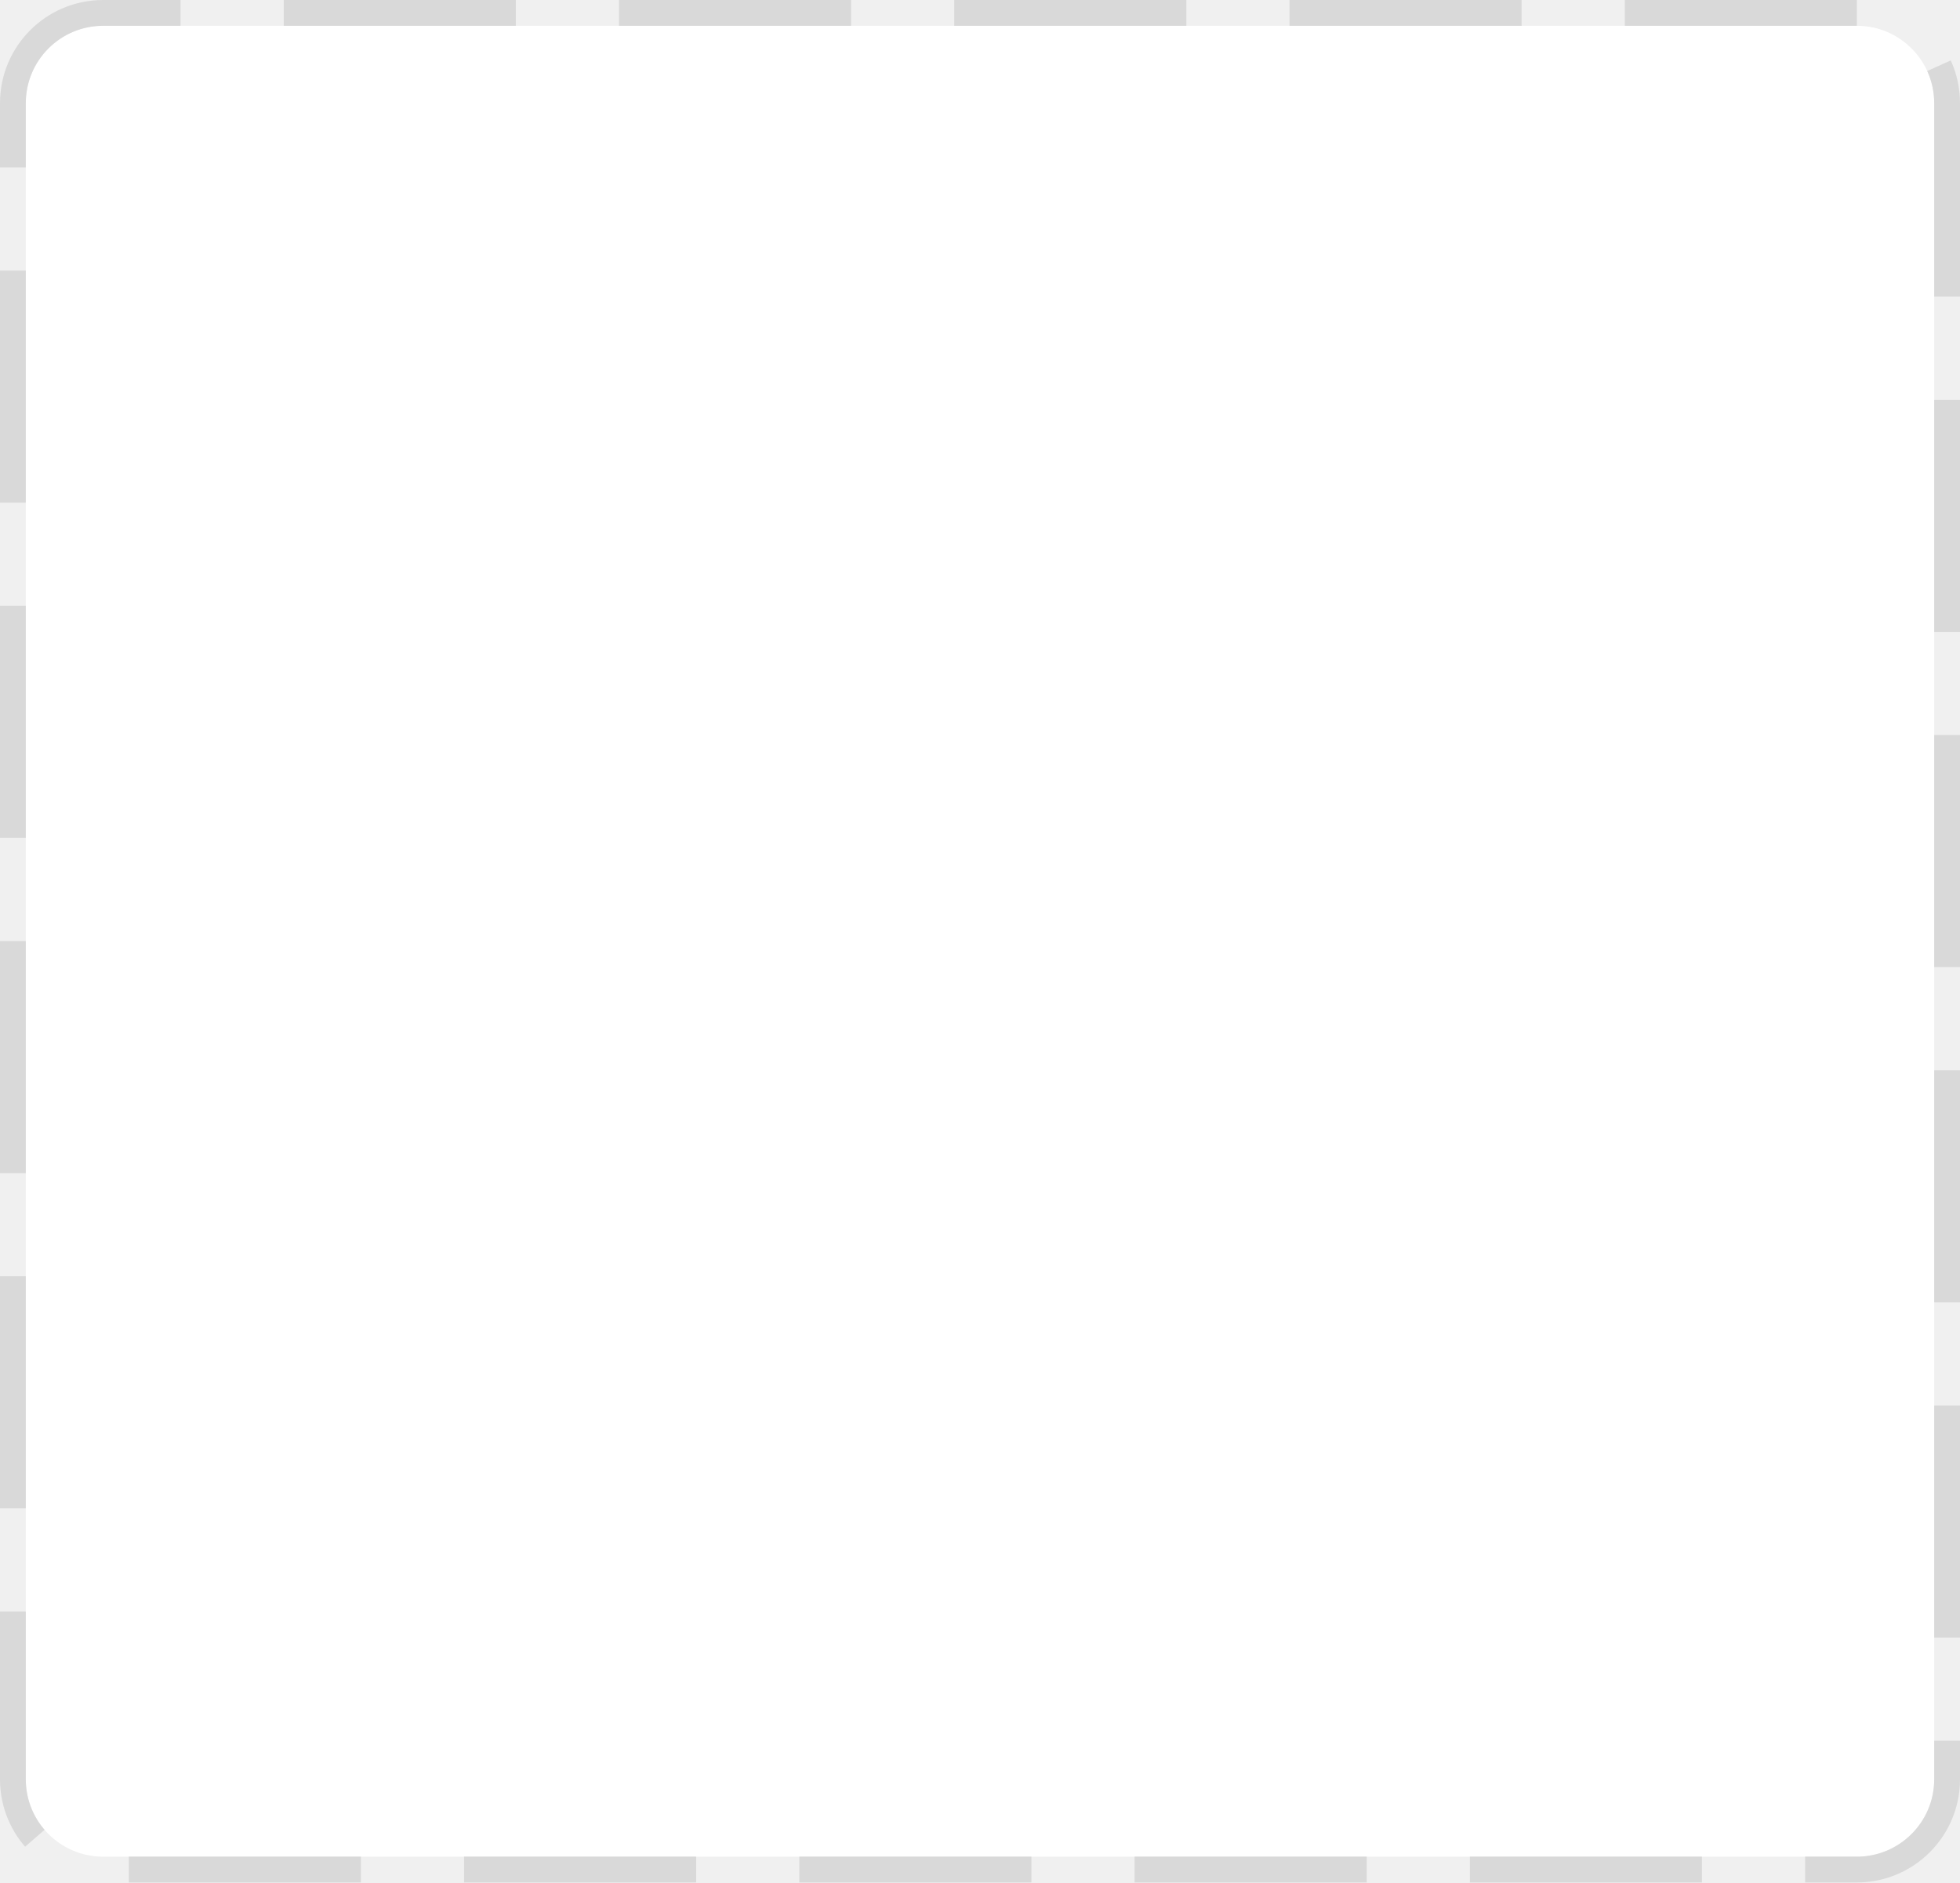
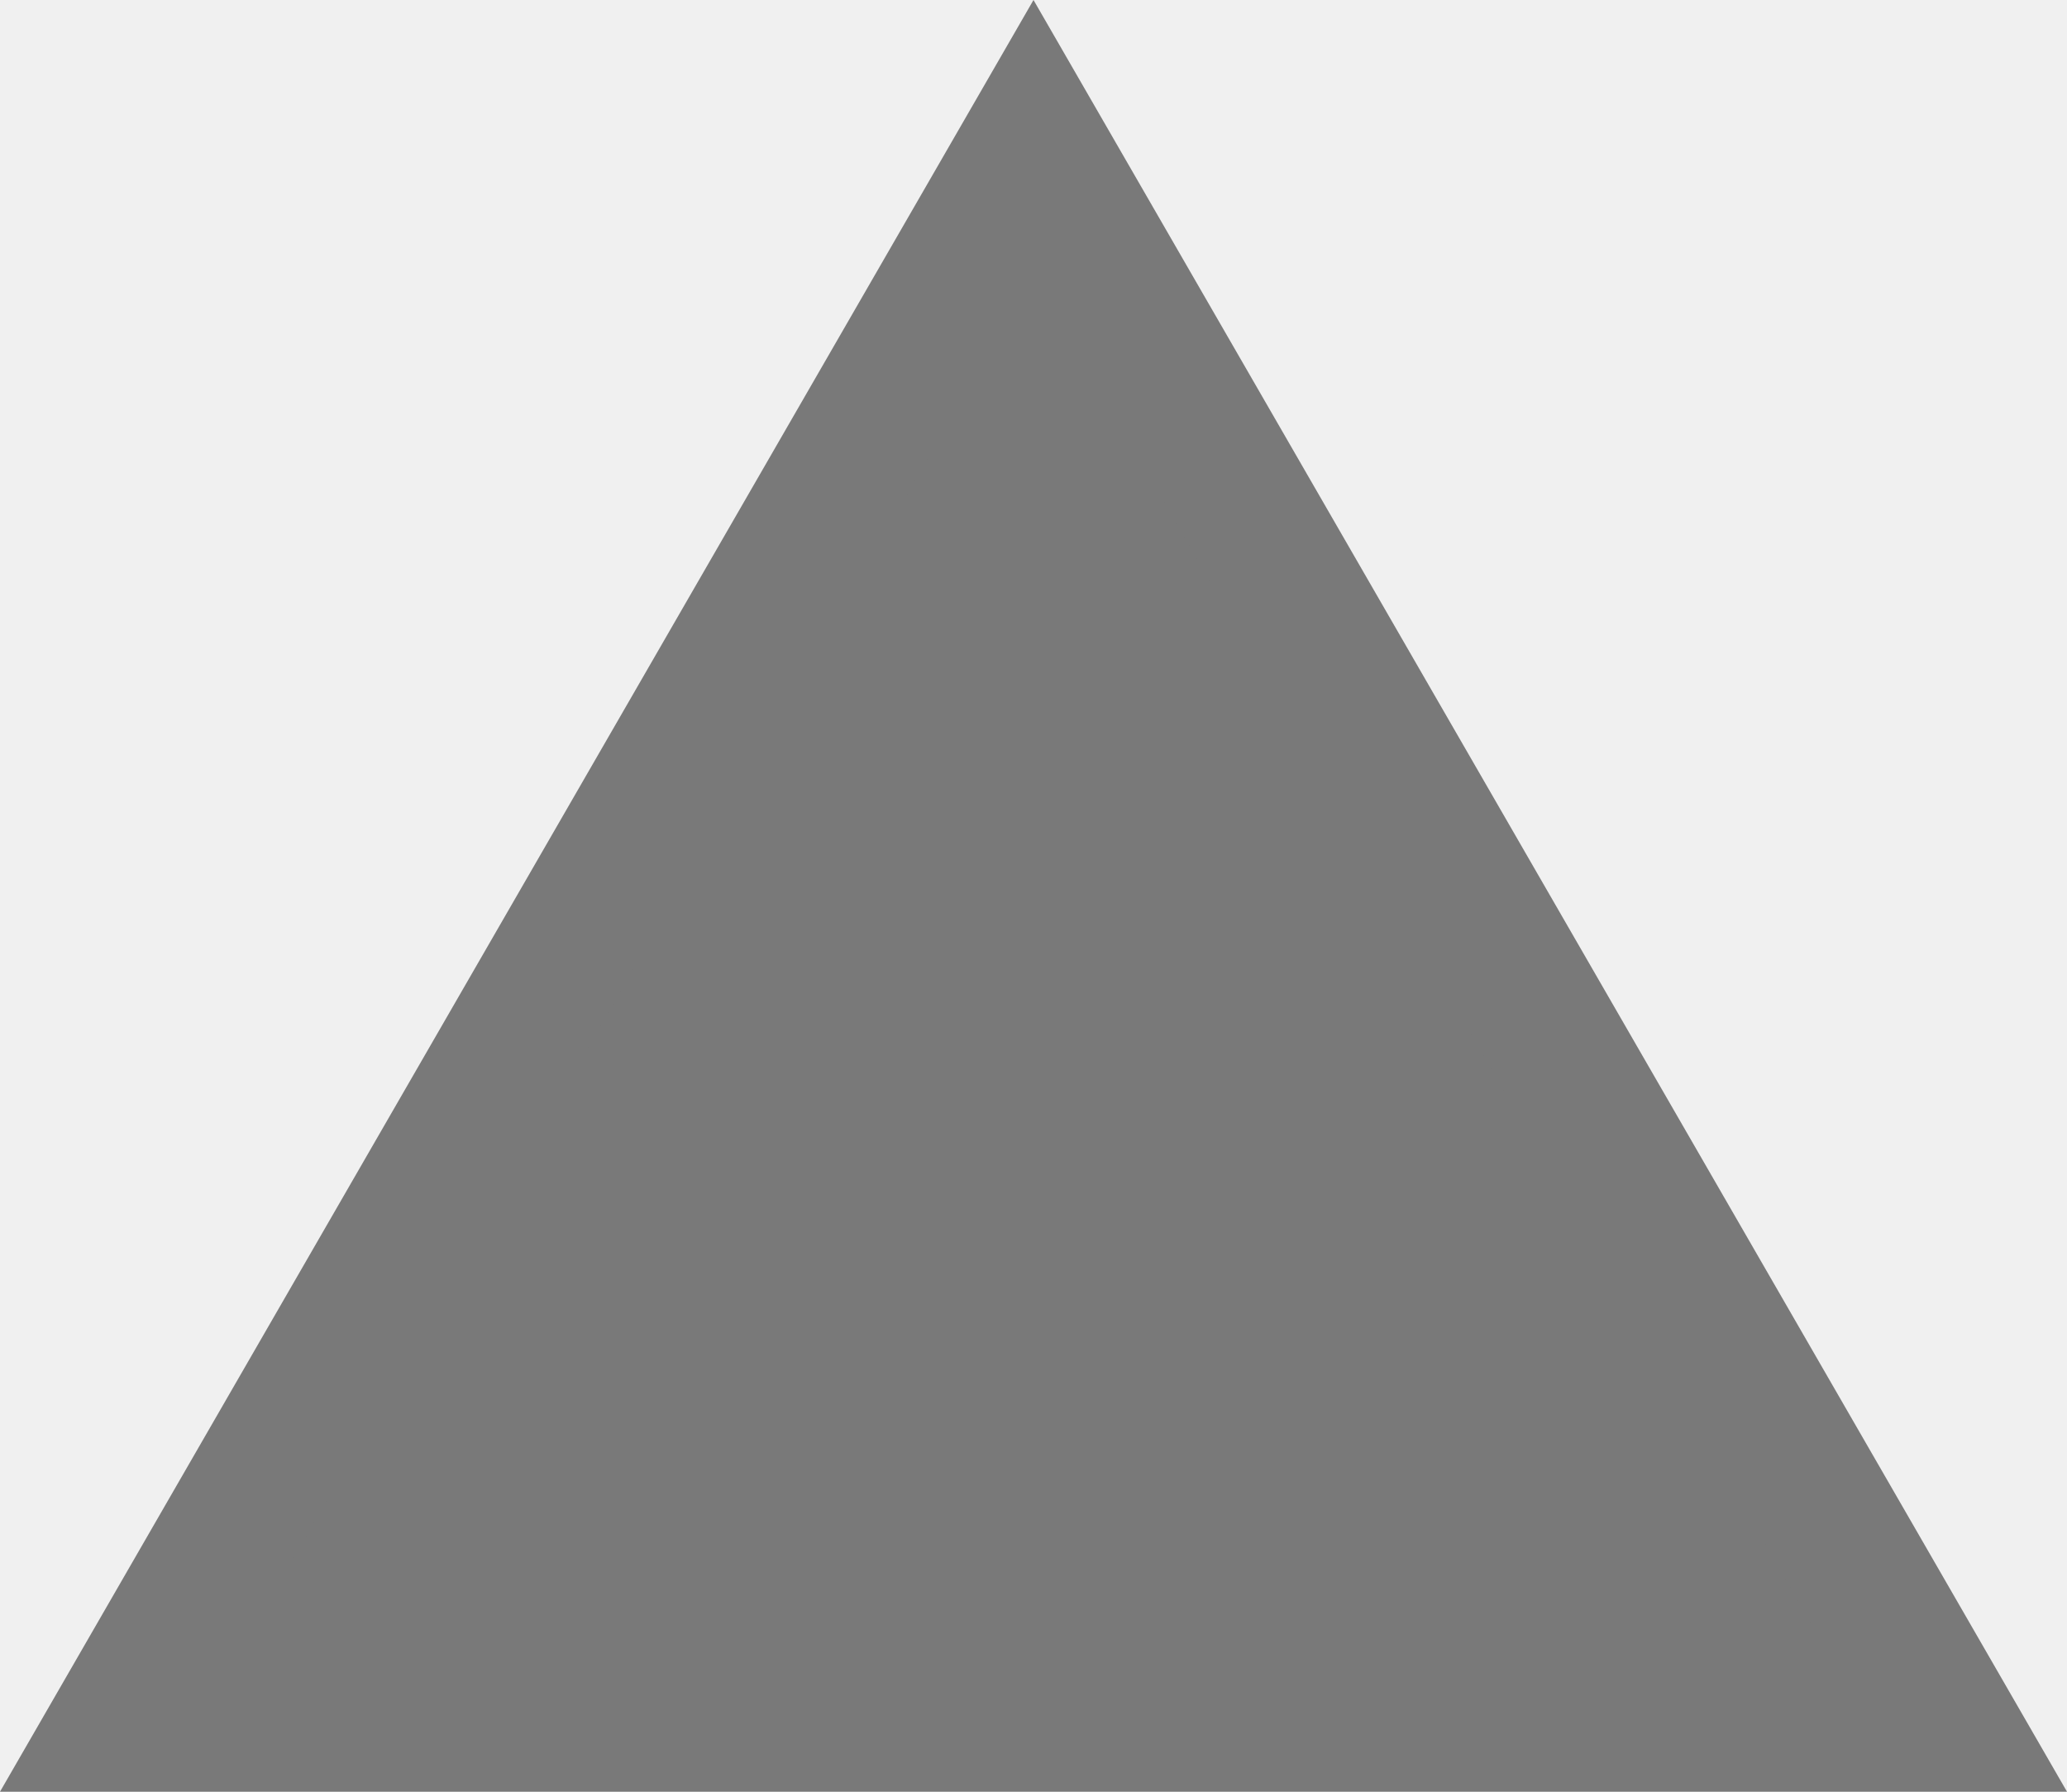
- <svg xmlns="http://www.w3.org/2000/svg" version="1.1" width="76px" height="73px">
-   <g transform="matrix(1 0 0 1 -294 -2431 )">
-     <path d="M 295 2435  A 3 3 0 0 1 298 2432 L 366 2432  A 3 3 0 0 1 369 2435 L 369 2500  A 3 3 0 0 1 366 2503 L 298 2503  A 3 3 0 0 1 295 2500 L 295 2435  Z " fill-rule="nonzero" fill="#ffffff" stroke="none" />
-     <path d="M 294.5 2435  A 3.5 3.5 0 0 1 298 2431.5 L 366 2431.5  A 3.5 3.5 0 0 1 369.5 2435 L 369.5 2500  A 3.5 3.5 0 0 1 366 2503.5 L 298 2503.5  A 3.5 3.5 0 0 1 294.5 2500 L 294.5 2435  Z " stroke-width="1" stroke-dasharray="9,4" stroke="#d9d9d9" fill="none" stroke-dashoffset="0.5" />
+ <svg xmlns="http://www.w3.org/2000/svg" version="1.1" width="15px" height="13px">
+   <g transform="matrix(1 0 0 1 -554 -3295 )">
+     <path d="M 554.865 3307.5  L 561.5 3295.999  L 568.135 3307.5  L 554.865 3307.5  Z " fill-rule="nonzero" fill="#797979" stroke="none" />
+     <path d="M 554 3308  L 561.5 3295  L 569 3308  L 554 3308  Z M 561.5 3296.998  L 555.729 3307  L 567.271 3307  L 561.5 3296.998  Z " fill-rule="nonzero" fill="#797979" stroke="none" />
  </g>
</svg>
